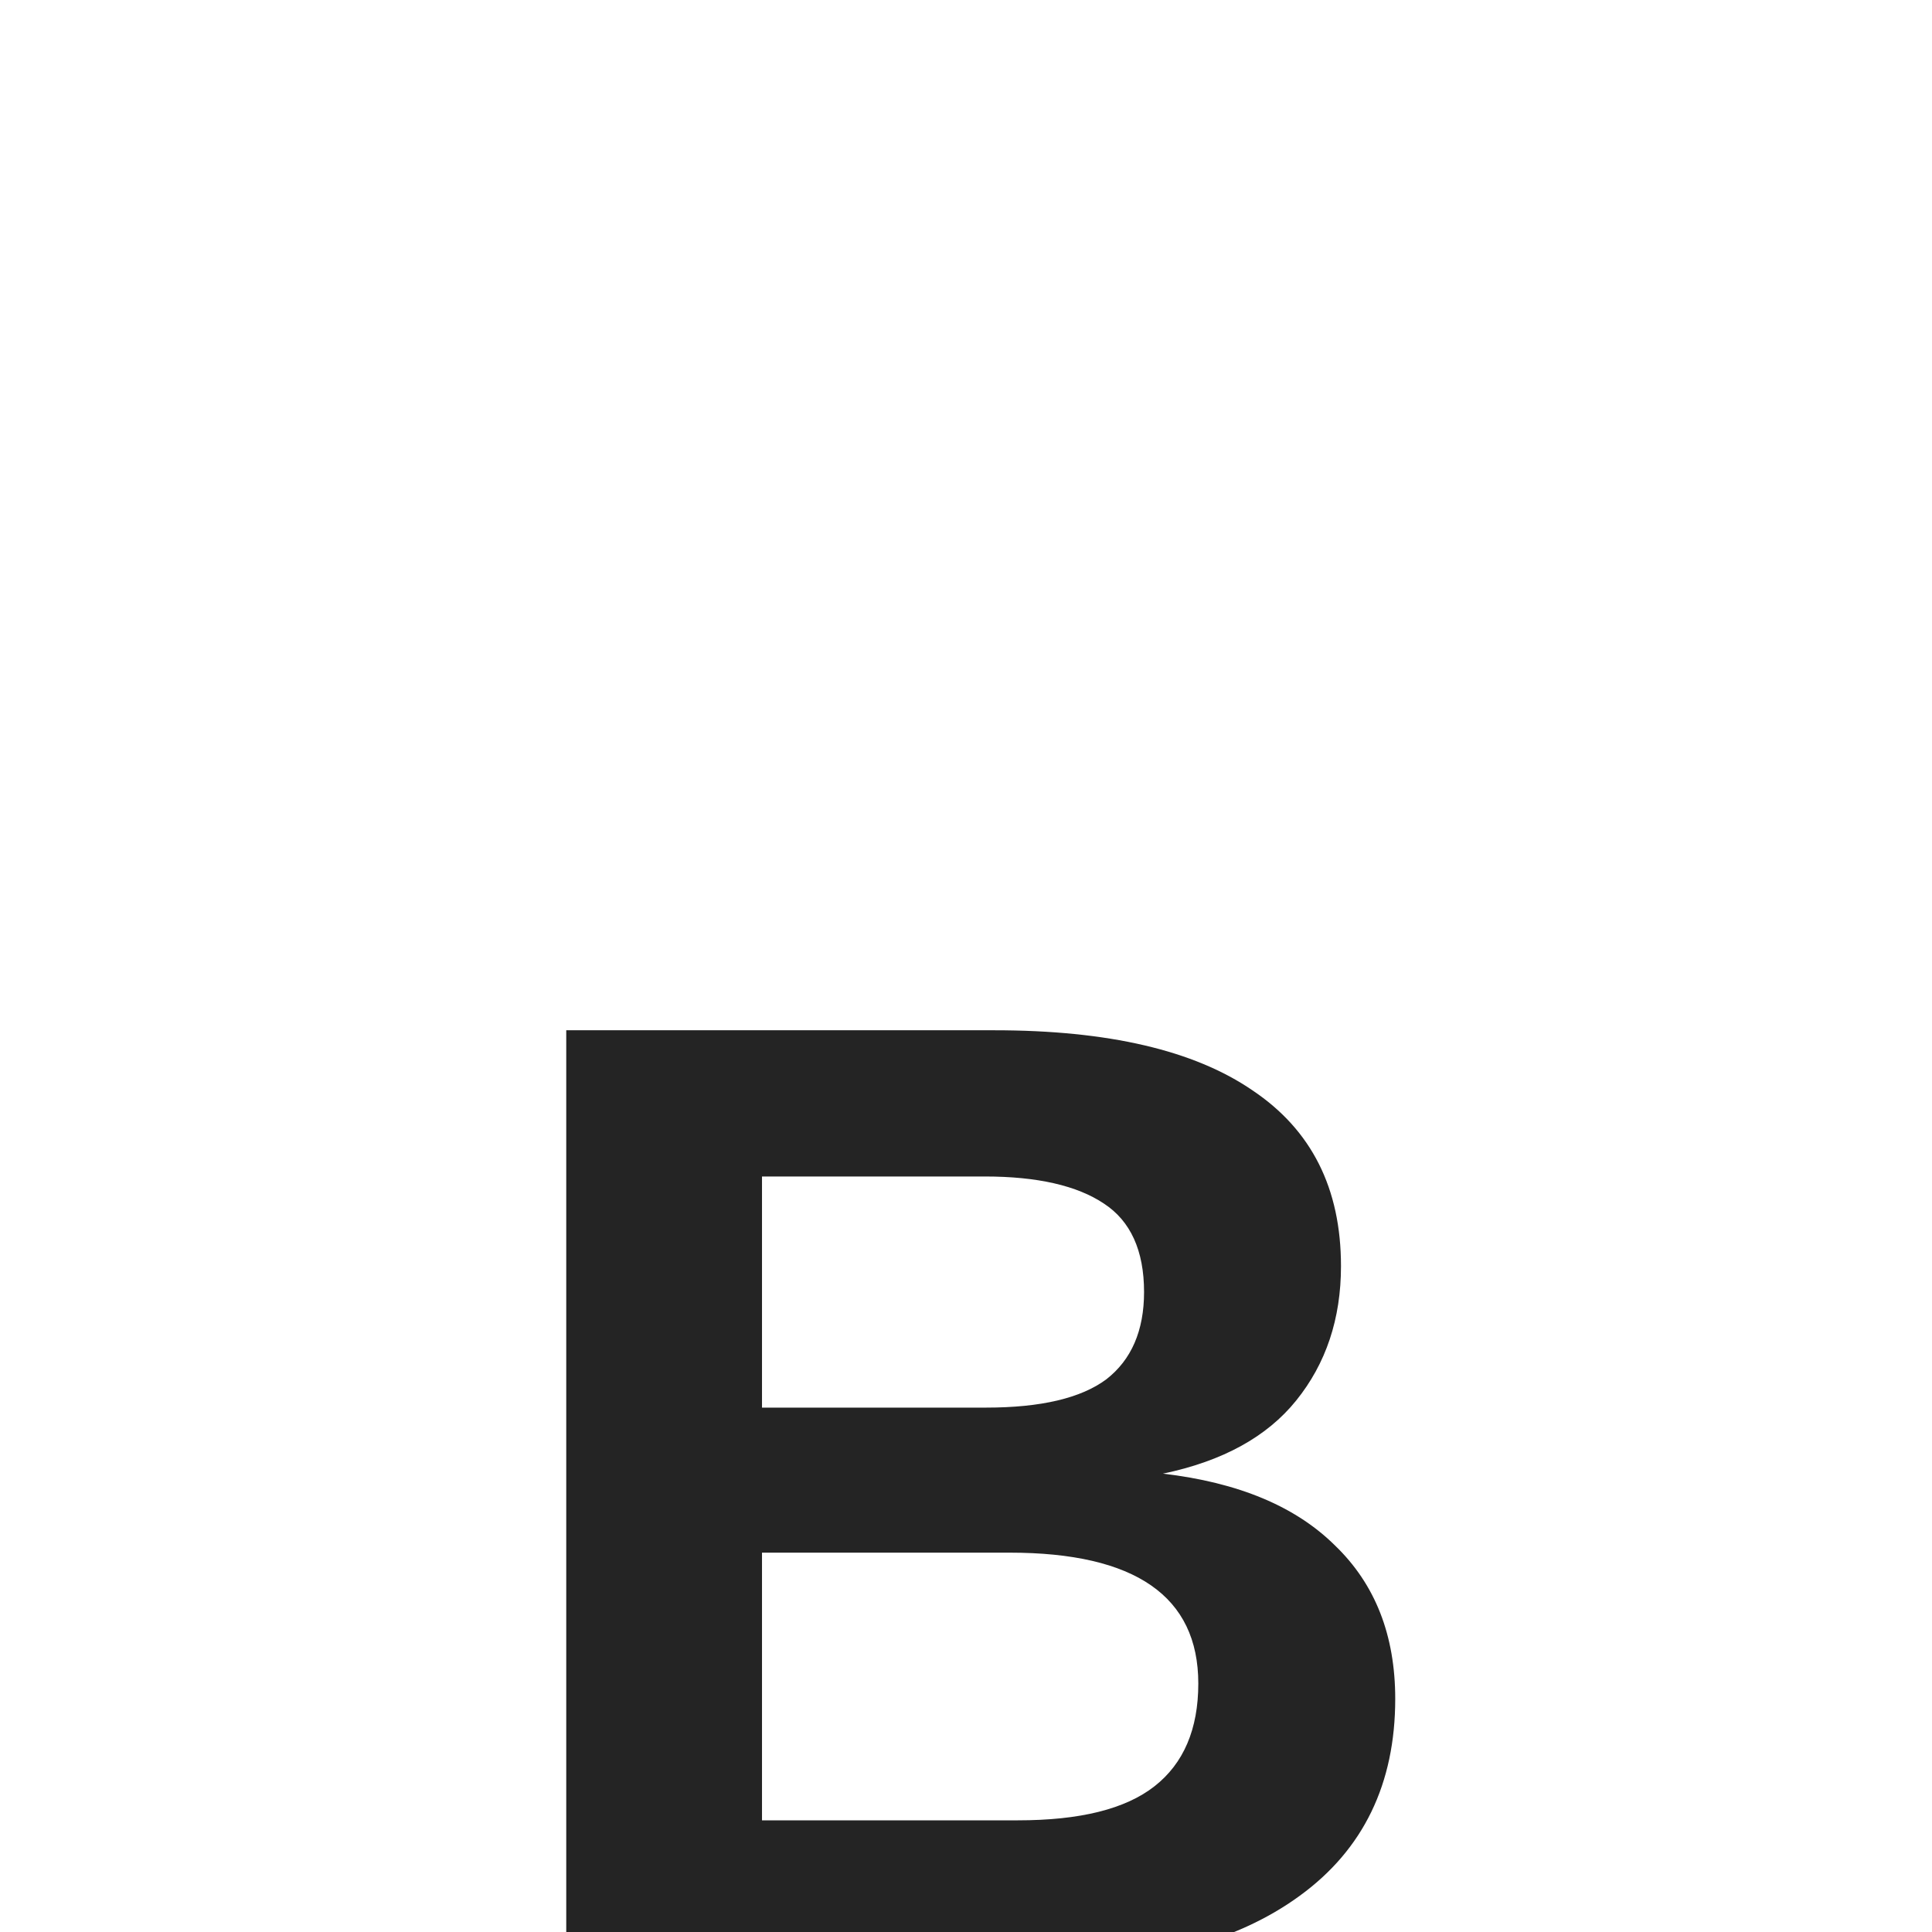
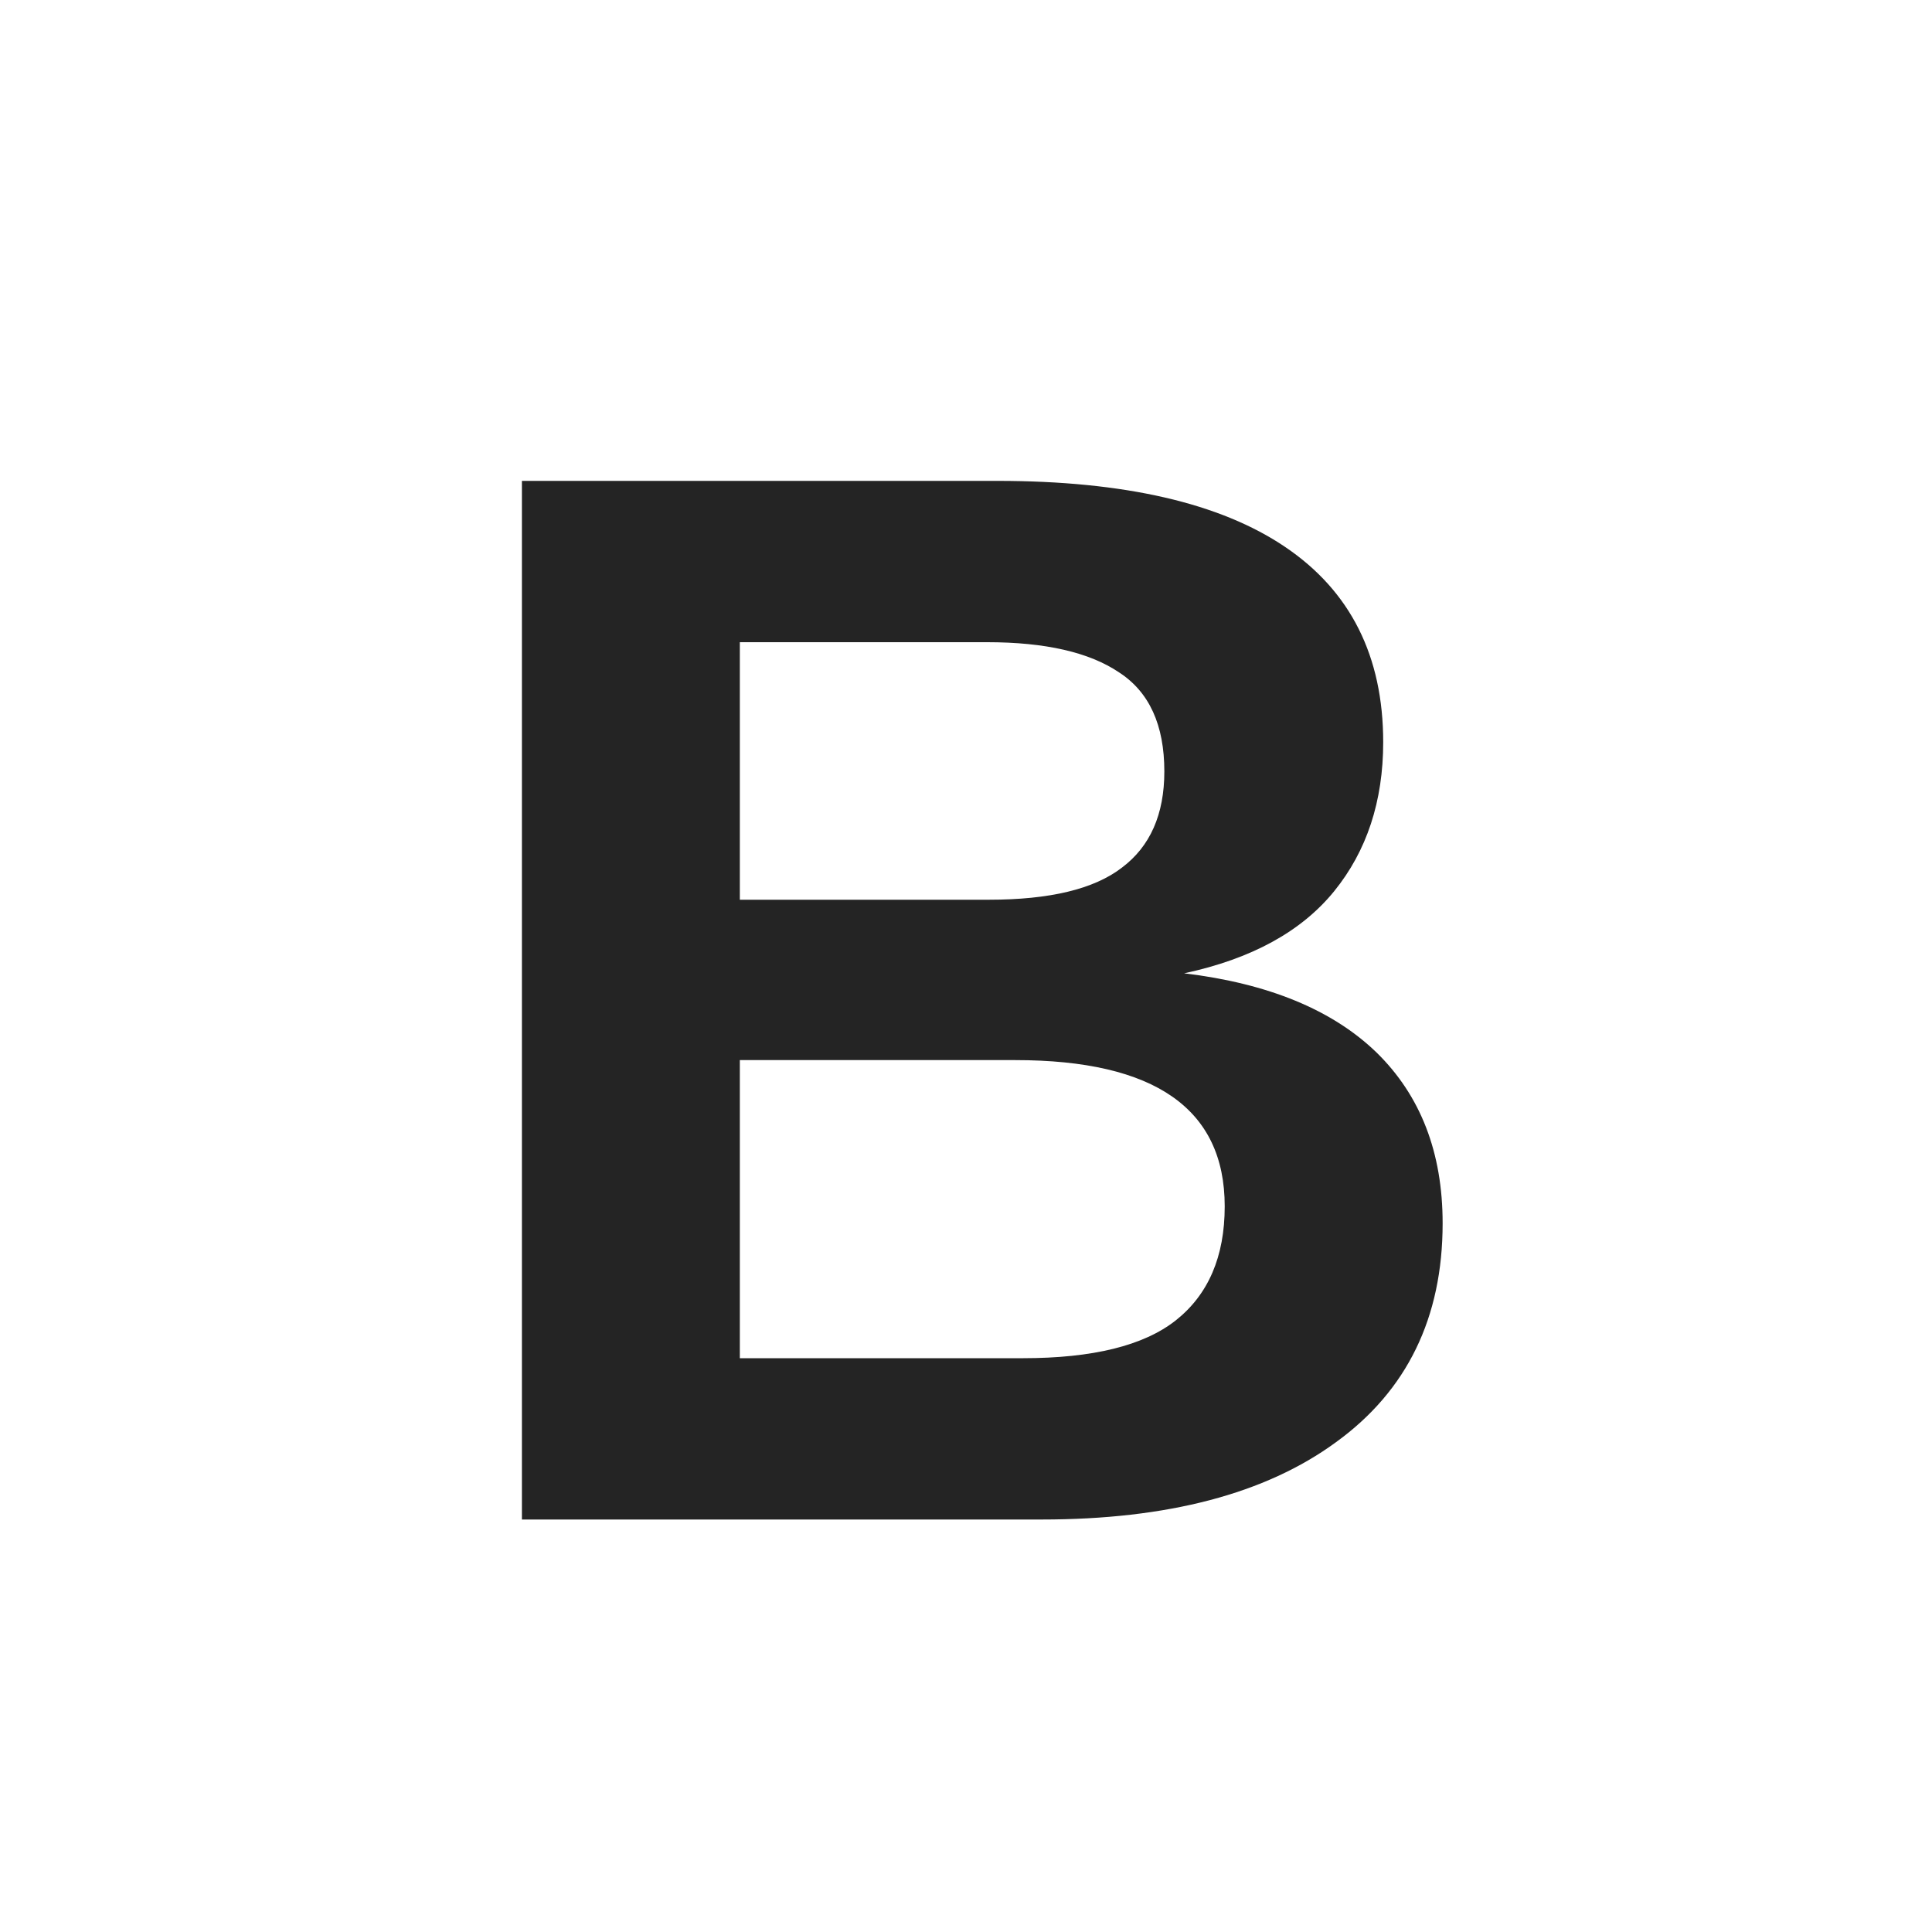
<svg xmlns="http://www.w3.org/2000/svg" width="32" height="32" viewBox="0 0 32 32" role="img" aria-label="Bold">
  <rect width="32" height="32" fill="none" />
-   <g transform="translate(16 16) scale(1.25) translate(-16 -16)">
-     <text x="16" y="23" text-anchor="middle" font-size="18" fill="#242424" font-family="Segoe UI,Arial,sans-serif" font-weight="700" dominant-baseline="central">B</text>
-   </g>
+   <text x="16" y="16.5" font-size="25" fill="#242424" font-family="Segoe UI,Arial,sans-serif" font-weight="700" text-anchor="middle" dominant-baseline="central">B</text>
</svg>
